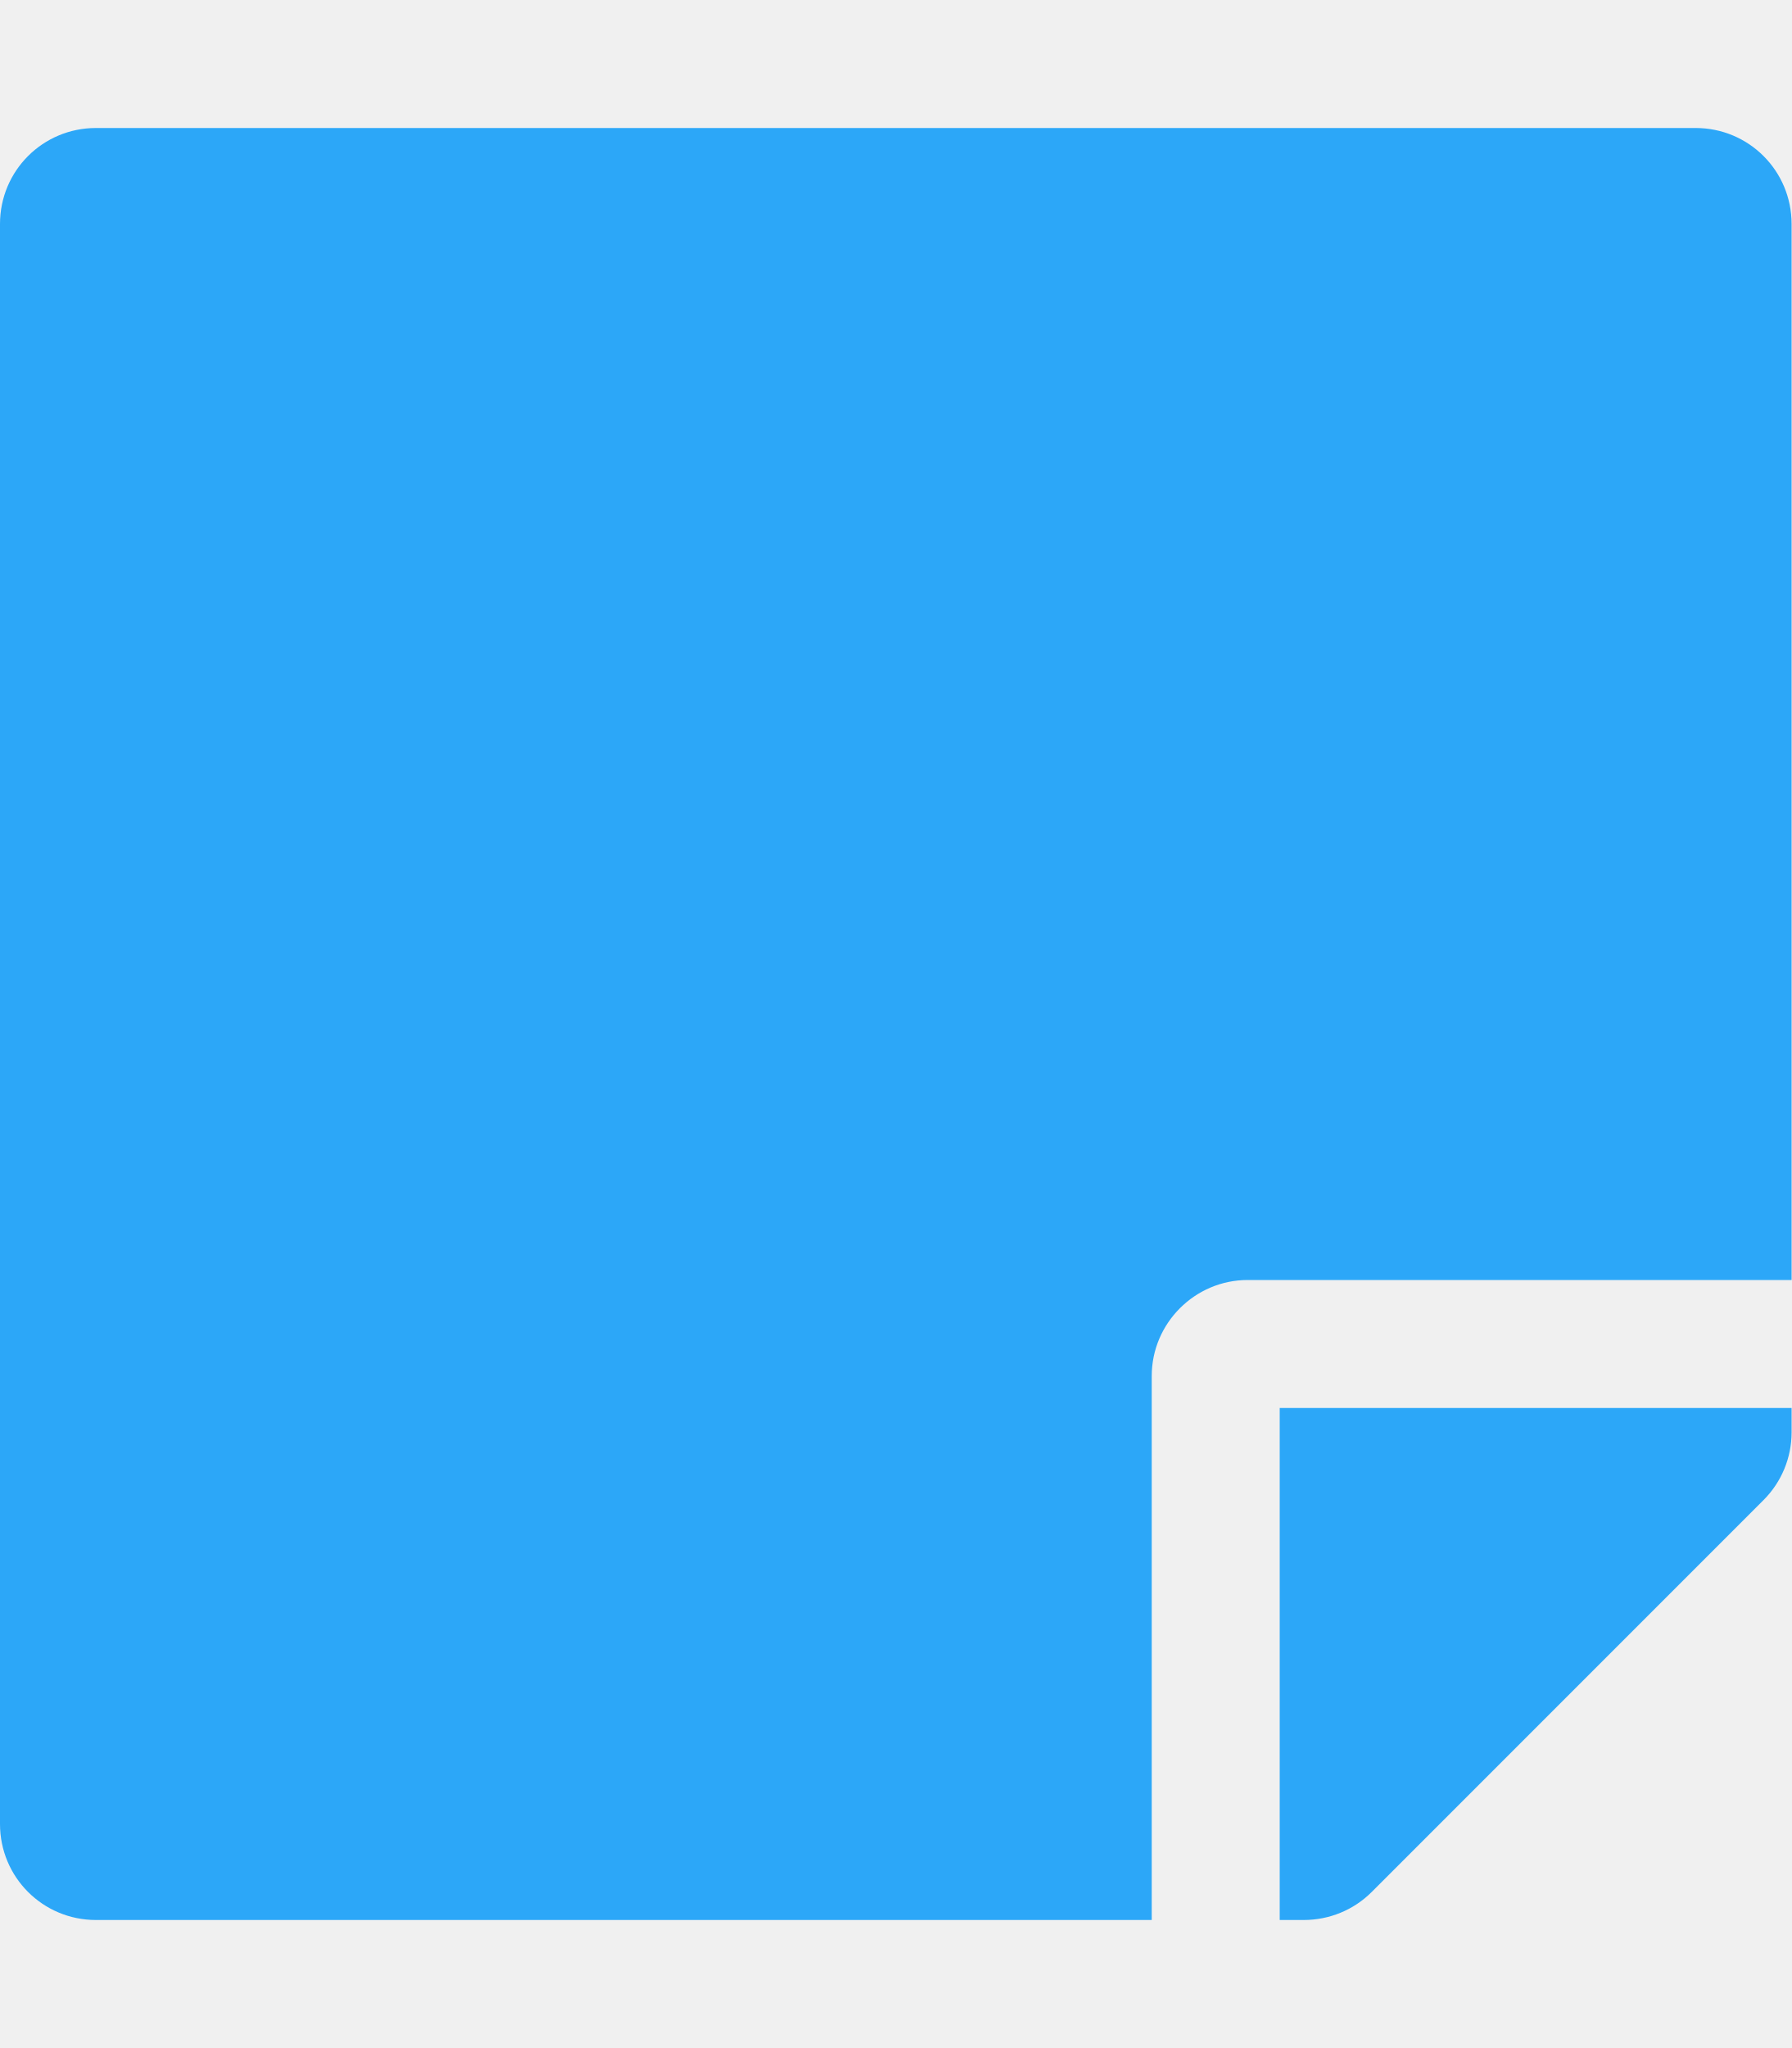
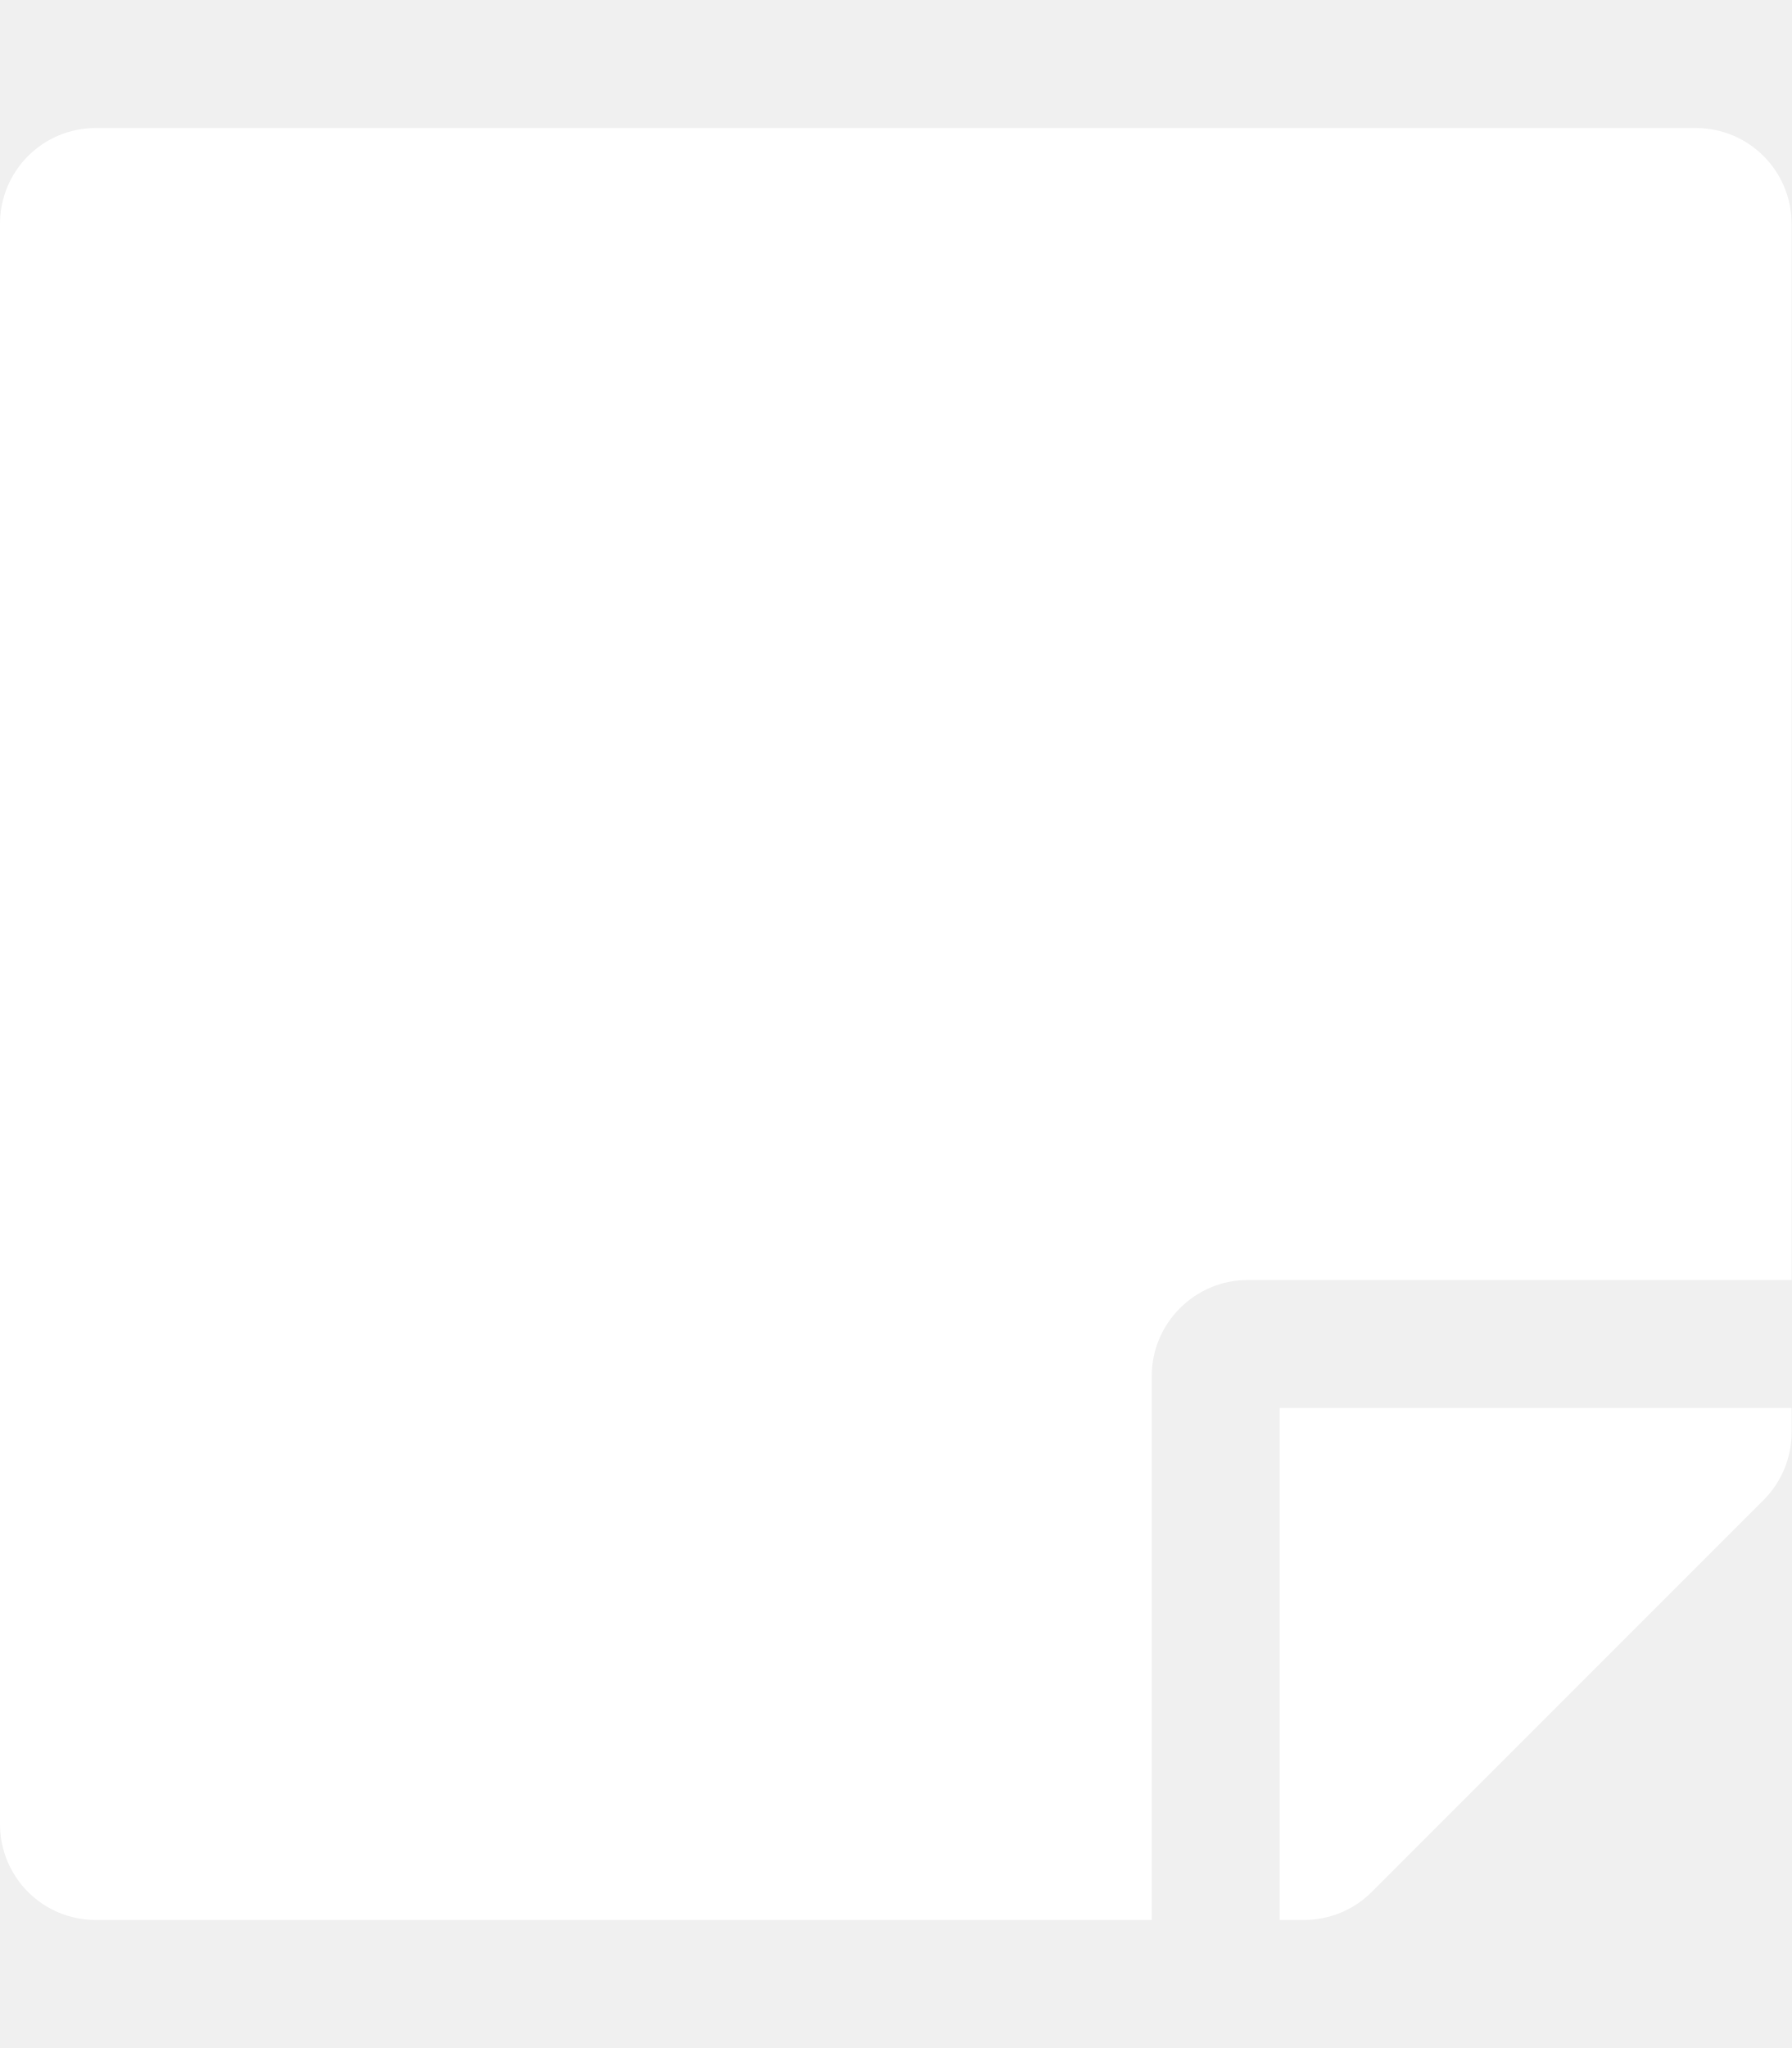
<svg xmlns="http://www.w3.org/2000/svg" aria-hidden="true" focusable="false" data-prefix="fas" data-icon="sticky-note" role="img" viewBox="0 0 448 512" class="svg-inline--fa fa-sticky-note fa-w-14 fa-7x">
-   <path fill="#2ca7f8" d="M312 320h136V56c0-13.3-10.7-24-24-24H24C10.7 32 0 42.7 0 56v400c0 13.3 10.7 24 24 24h264V344c0-13.2 10.8-24 24-24zm129 55l-98 98c-4.5 4.5-10.6 7-17 7h-6V352h128v6.1c0 6.3-2.5 12.4-7 16.9z" class="" />
+   <path fill="#ffffff" d="M312 320h136V56c0-13.3-10.7-24-24-24H24C10.7 32 0 42.7 0 56v400c0 13.3 10.7 24 24 24h264V344c0-13.2 10.8-24 24-24zm129 55l-98 98c-4.5 4.5-10.6 7-17 7h-6V352h128v6.1c0 6.3-2.5 12.4-7 16.9z" class="" />
</svg>
